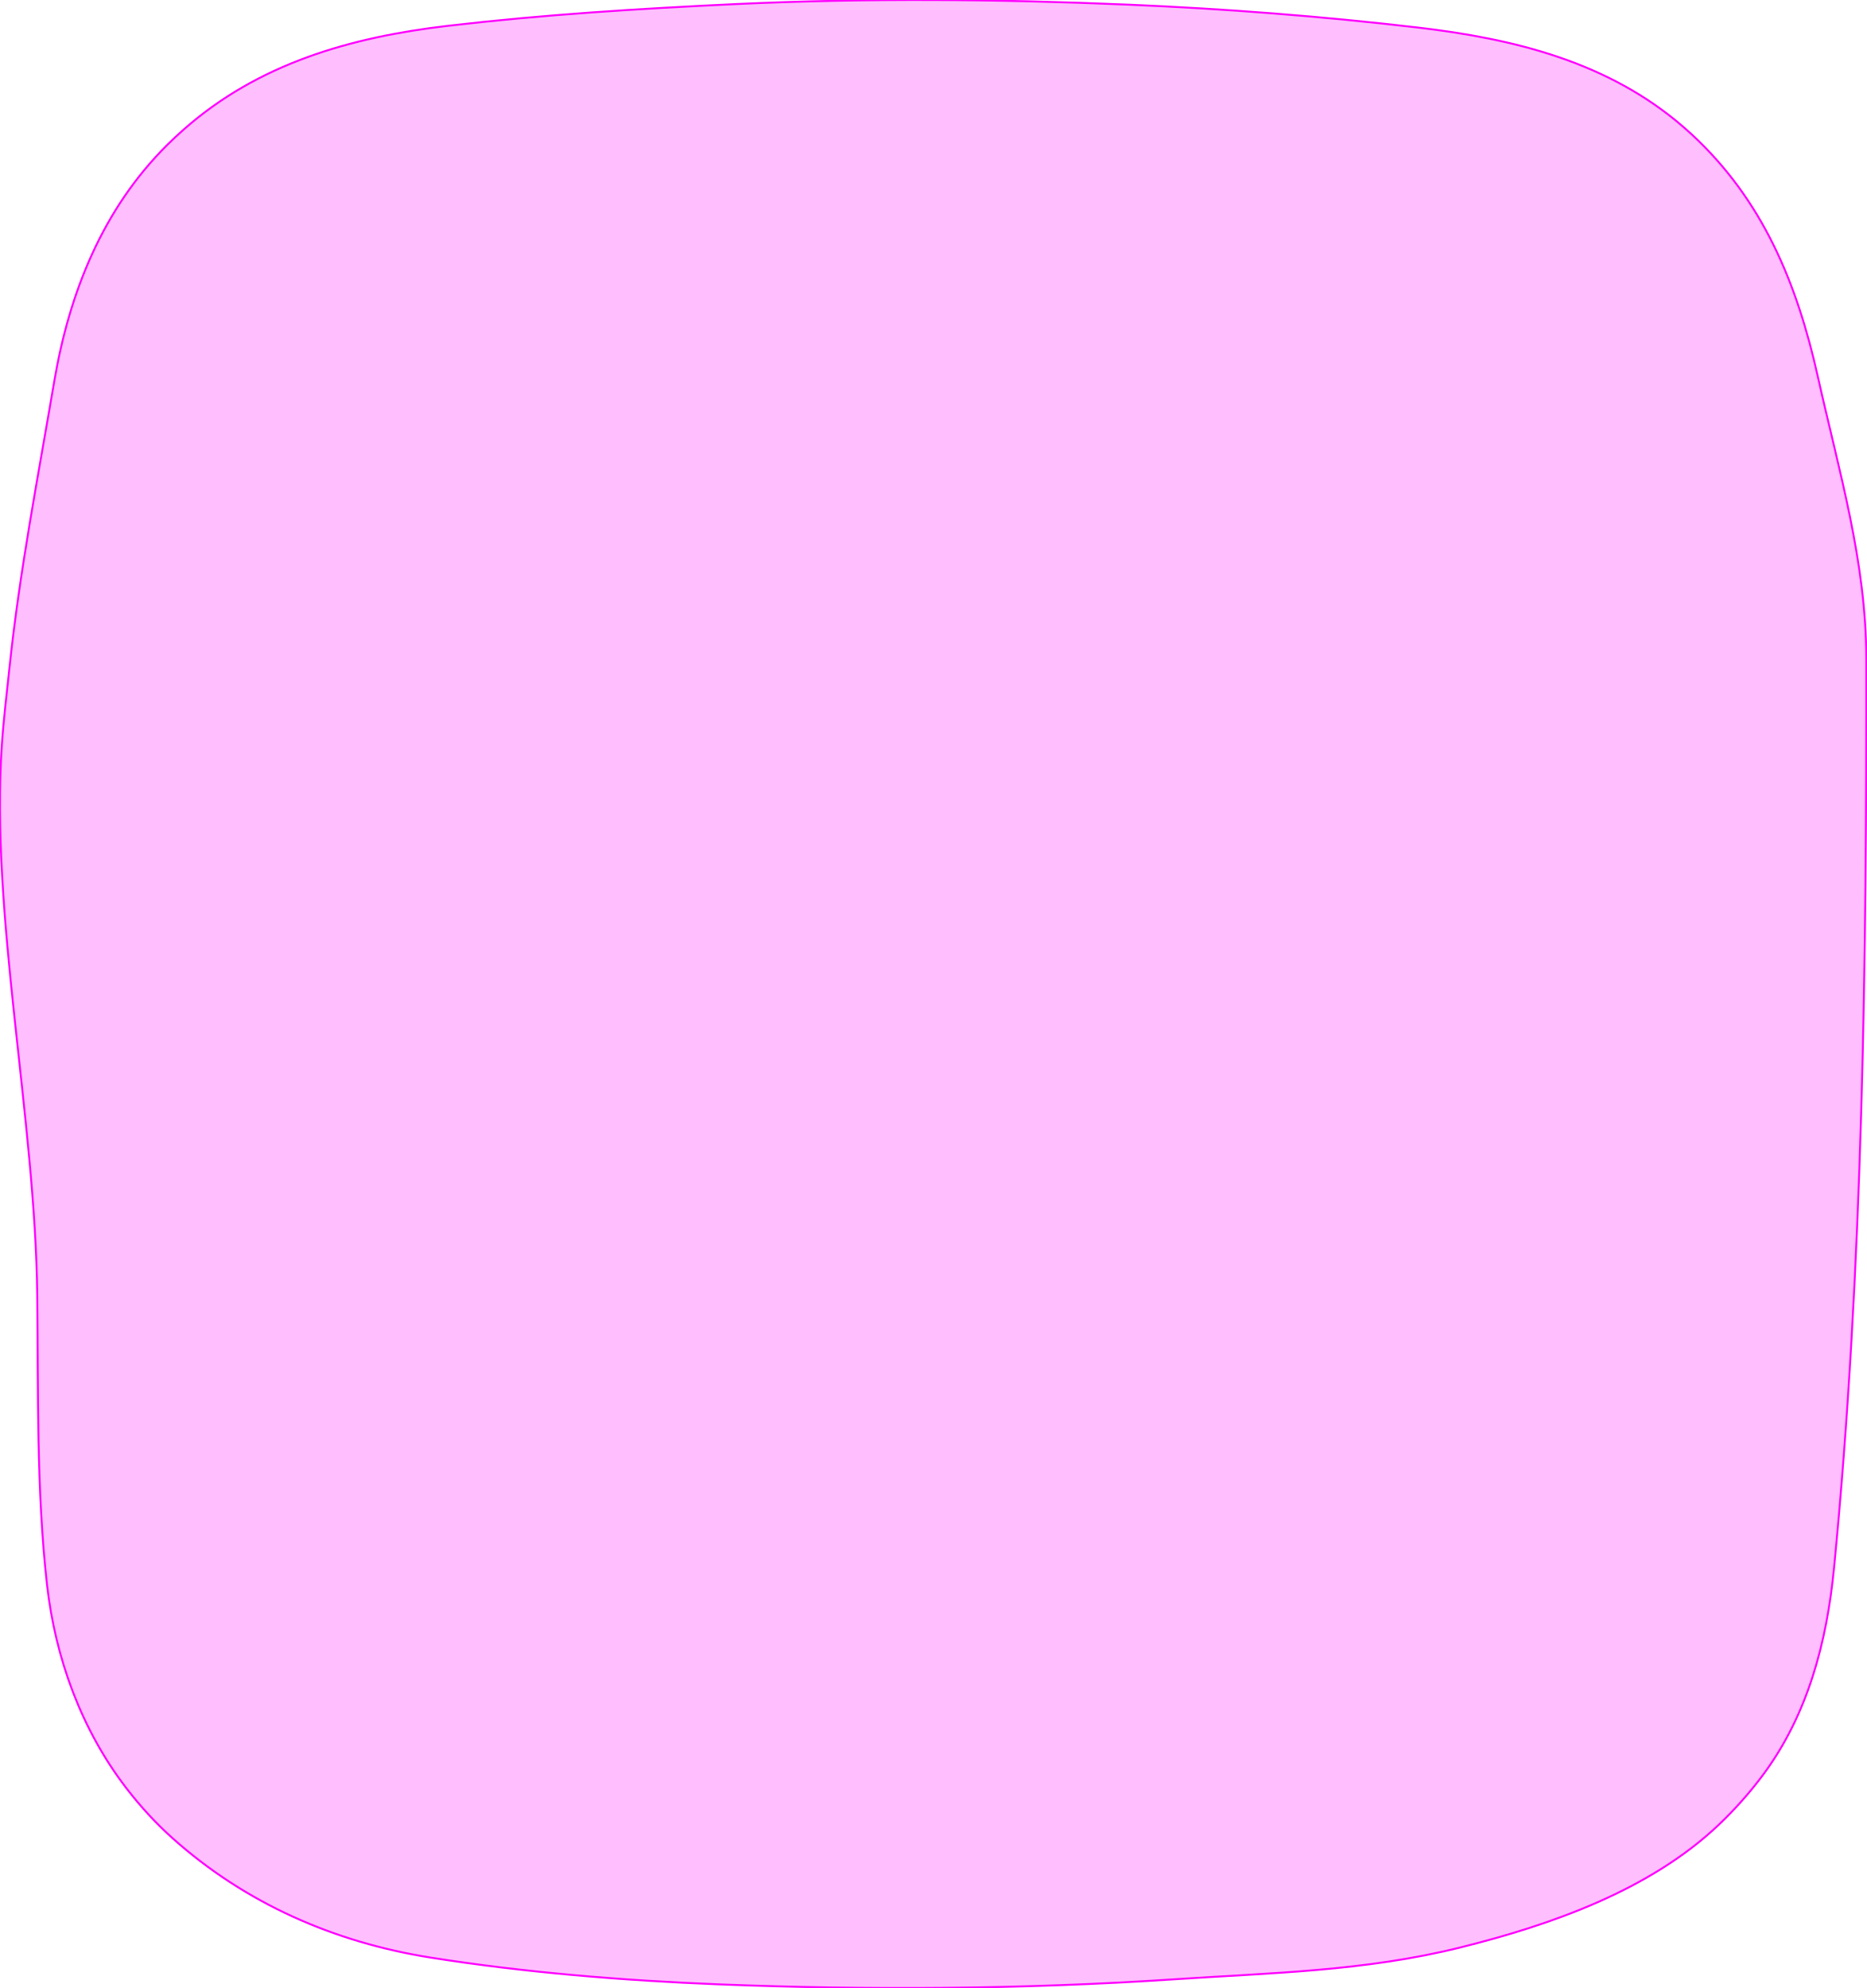
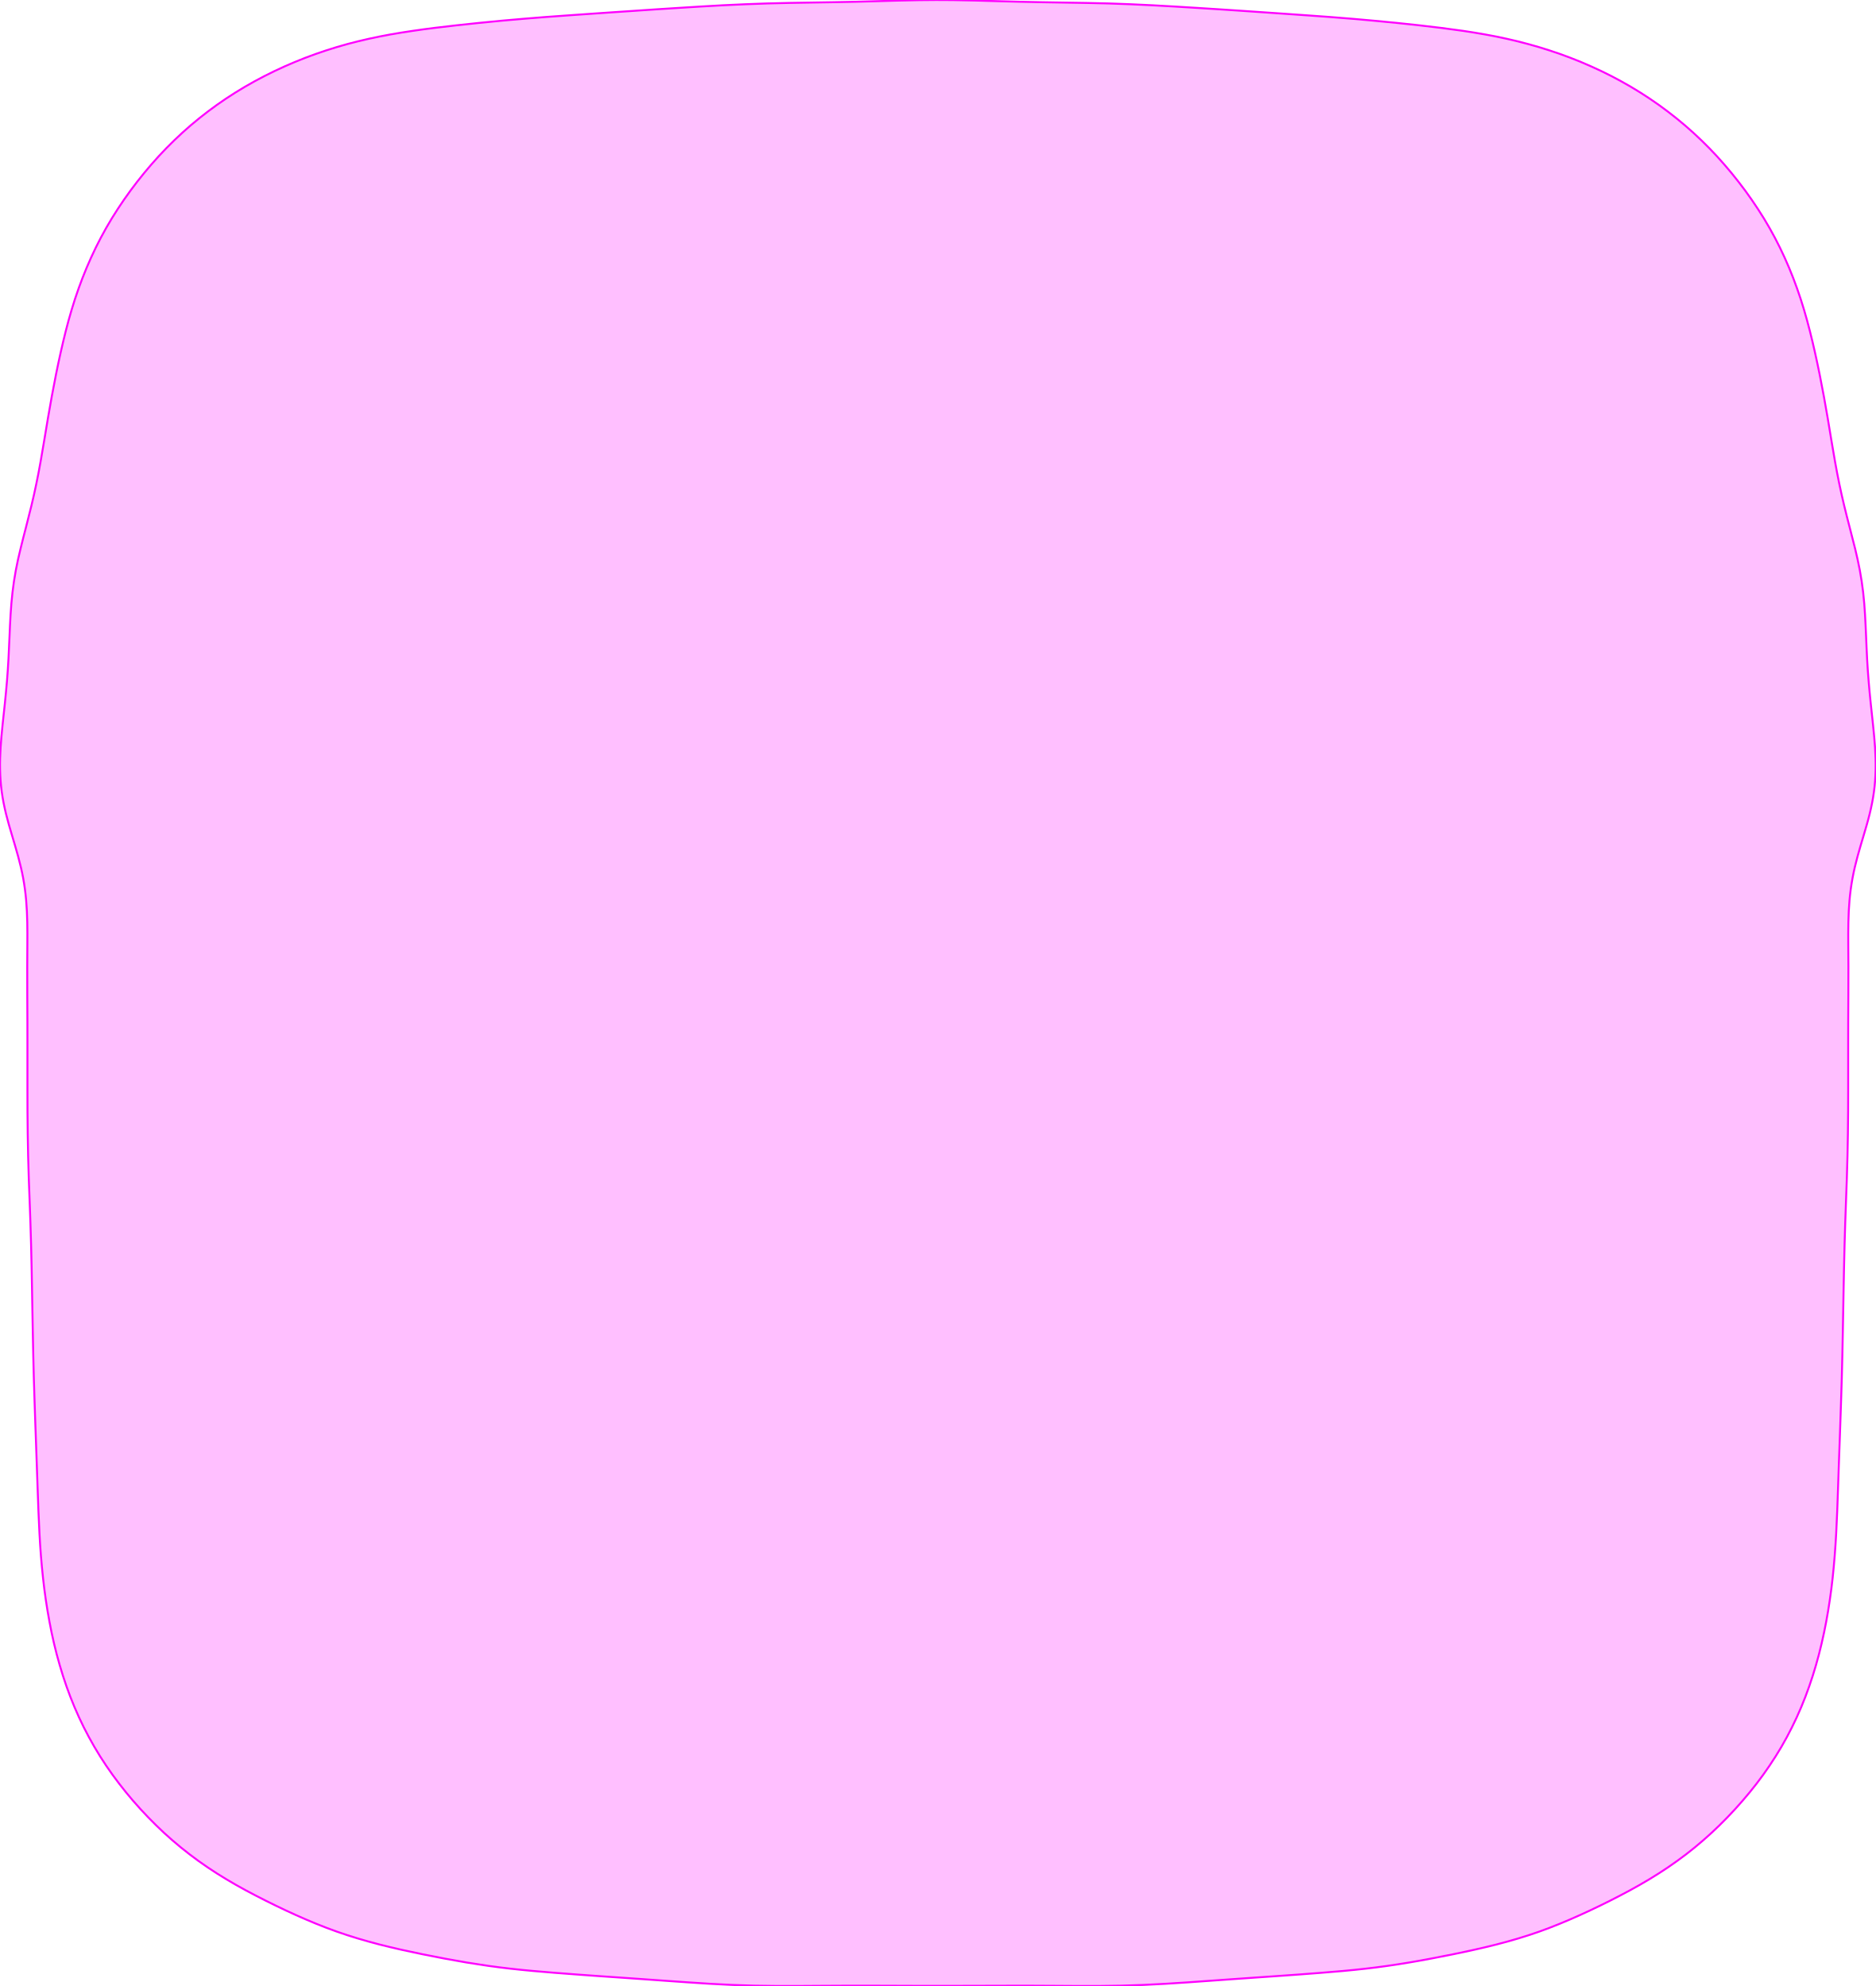
- <svg xmlns="http://www.w3.org/2000/svg" version="1.1" width="67.172mm" height="71.547mm" viewBox="0 0 67.172 71.547">
-   <path d="M 26.486,0.147 C 23.03,0.309 19.553,0.527 16.116,0.93 C 12.616,1.341 9.3,2.285 6.605,4.667 C 6.407,4.842 6.209,5.027 6.021,5.213 C 3.692,7.527 2.495,10.534 1.953,13.725 C 1.375,17.128 0.706,20.563 0.345,23.996 C 0.248,24.923 0.132,25.851 0.069,26.782 C -0.351,32.95 1.271,40.218 1.341,46.637 C 1.379,50.072 1.309,53.614 1.692,57.029 C 1.99,59.678 2.935,62.27 4.572,64.386 C 5.061,65.019 5.604,65.612 6.199,66.146 C 8.831,68.505 12.037,69.902 15.497,70.452 C 18.867,70.987 22.439,71.28 25.849,71.415 C 31.256,71.629 36.844,71.595 42.244,71.235 C 45.754,71.001 49.112,70.944 52.552,70.09 C 55.817,69.279 59.371,68.033 61.853,65.68 C 62.434,65.129 62.968,64.529 63.446,63.888 C 65.071,61.707 65.751,59.094 66.011,56.422 C 67.057,45.691 67.181,34.398 67.172,23.726 C 67.169,20.21 66.19,16.973 65.424,13.542 C 64.679,10.204 63.447,7.202 60.885,4.834 C 60.787,4.743 60.687,4.654 60.586,4.567 C 57.875,2.219 54.48,1.395 51.006,0.988 C 47.562,0.586 44.105,0.317 40.641,0.169 C 35.929,-0.032 31.198,-0.072 26.486,0.147 Z" style="fill:#ff00ff;fill-opacity:0.25;stroke:#ff00ff;stroke-width:0.265;vector-effect:non-scaling-stroke" />
+ <svg xmlns="http://www.w3.org/2000/svg" version="1.1" width="67.476mm" height="71.461mm" viewBox="0 0 67.476 71.461">
+   <path d="M 31.601,0.041 C 31.322,0.049 31.081,0.056 30.801,0.063 C 30.512,0.07 30.291,0.074 30.002,0.079 C 29.709,0.085 29.494,0.088 29.202,0.092 C 28.943,0.096 28.66,0.101 28.402,0.105 C 28.116,0.111 27.888,0.116 27.602,0.124 C 27.331,0.132 27.074,0.141 26.803,0.153 C 26.544,0.164 26.262,0.177 26.003,0.19 C 25.727,0.205 25.482,0.219 25.205,0.235 C 24.967,0.249 24.644,0.27 24.406,0.285 C 24.131,0.302 23.883,0.318 23.608,0.336 C 23.38,0.351 23.037,0.374 22.81,0.39 C 22.482,0.411 22.339,0.421 22.012,0.444 C 21.745,0.462 21.48,0.481 21.213,0.499 C 20.951,0.517 20.678,0.536 20.415,0.555 C 20.136,0.575 19.897,0.592 19.617,0.613 C 19.364,0.633 19.073,0.656 18.82,0.677 C 18.541,0.7 18.302,0.721 18.023,0.747 C 17.769,0.771 17.481,0.799 17.227,0.825 C 16.958,0.852 16.7,0.879 16.431,0.91 C 16.18,0.938 15.889,0.972 15.637,1.003 C 15.373,1.036 15.107,1.072 14.844,1.111 C 14.585,1.149 14.313,1.192 14.055,1.238 C 13.791,1.286 13.532,1.337 13.27,1.395 C 13.01,1.453 12.751,1.516 12.493,1.586 C 12.237,1.656 11.98,1.733 11.727,1.816 C 11.473,1.899 11.223,1.988 10.973,2.084 C 10.722,2.181 10.481,2.281 10.235,2.391 C 9.992,2.5 9.75,2.615 9.514,2.737 C 9.273,2.86 9.045,2.985 8.812,3.122 C 8.583,3.256 8.356,3.398 8.134,3.546 C 7.909,3.696 7.698,3.846 7.482,4.01 C 7.271,4.17 7.061,4.339 6.859,4.511 C 6.655,4.686 6.461,4.863 6.268,5.05 C 6.077,5.234 5.889,5.427 5.709,5.622 C 5.529,5.818 5.354,6.021 5.185,6.226 C 5.017,6.431 4.851,6.644 4.694,6.858 C 4.538,7.071 4.383,7.294 4.239,7.516 C 4.092,7.74 3.955,7.965 3.822,8.198 C 3.691,8.429 3.565,8.667 3.448,8.905 C 3.331,9.145 3.22,9.388 3.117,9.633 C 3.014,9.879 2.917,10.129 2.828,10.379 C 2.737,10.633 2.656,10.881 2.579,11.139 C 2.501,11.398 2.433,11.649 2.366,11.911 C 2.301,12.167 2.239,12.431 2.181,12.689 C 2.122,12.951 2.068,13.208 2.015,13.471 C 1.962,13.732 1.912,13.995 1.864,14.257 C 1.815,14.522 1.77,14.779 1.725,15.045 C 1.673,15.344 1.643,15.534 1.593,15.834 C 1.549,16.095 1.505,16.362 1.458,16.622 C 1.409,16.895 1.364,17.137 1.307,17.408 C 1.251,17.678 1.197,17.921 1.132,18.189 C 1.066,18.463 1.008,18.691 0.937,18.964 C 0.874,19.209 0.799,19.494 0.74,19.74 C 0.674,20.01 0.62,20.248 0.569,20.521 C 0.519,20.789 0.481,21.041 0.45,21.312 C 0.418,21.582 0.398,21.838 0.381,22.109 C 0.364,22.371 0.353,22.645 0.342,22.908 C 0.329,23.198 0.321,23.418 0.305,23.707 C 0.289,23.992 0.274,24.221 0.251,24.505 C 0.228,24.781 0.204,25.027 0.176,25.302 C 0.174,25.323 0.094,26.076 0.091,26.097 C 0.065,26.358 0.038,26.633 0.022,26.894 C 0.005,27.166 -0.004,27.422 0.002,27.694 C 0.008,27.965 0.027,28.222 0.063,28.491 C 0.1,28.763 0.15,29.009 0.214,29.276 C 0.28,29.545 0.35,29.782 0.429,30.047 C 0.507,30.314 0.58,30.546 0.652,30.815 C 0.724,31.081 0.782,31.323 0.833,31.594 C 0.882,31.864 0.916,32.113 0.94,32.386 C 0.964,32.655 0.975,32.916 0.981,33.185 C 0.987,33.447 0.985,33.724 0.984,33.985 C 0.982,34.55 0.981,34.22 0.98,34.785 C 0.978,35.452 0.984,36.118 0.986,36.785 C 0.987,37.094 0.987,37.276 0.987,37.585 C 0.987,37.615 0.987,38.355 0.987,38.385 C 0.987,38.489 0.987,39.081 0.987,39.185 C 0.988,39.46 0.988,39.71 0.989,39.985 C 0.991,40.261 0.993,40.509 0.997,40.785 C 1.001,41.046 1.006,41.324 1.012,41.585 C 1.019,41.87 1.026,42.099 1.035,42.385 C 1.044,42.663 1.054,42.906 1.065,43.184 C 1.076,43.479 1.084,43.688 1.094,43.984 C 1.103,44.264 1.111,44.503 1.118,44.783 C 1.125,45.044 1.132,45.322 1.137,45.583 C 1.144,45.887 1.147,46.079 1.152,46.383 C 1.164,47.035 1.155,46.53 1.166,47.183 C 1.17,47.419 1.176,47.746 1.181,47.983 C 1.186,48.243 1.191,48.522 1.197,48.782 C 1.203,49.077 1.208,49.287 1.217,49.582 C 1.224,49.824 1.234,50.14 1.242,50.382 C 1.251,50.656 1.259,50.907 1.269,51.181 C 1.279,51.464 1.287,51.698 1.298,51.981 C 1.308,52.26 1.317,52.501 1.326,52.78 C 1.345,53.316 1.335,53.044 1.354,53.58 C 1.363,53.844 1.372,54.115 1.383,54.379 C 1.394,54.646 1.405,54.912 1.42,55.178 C 1.434,55.442 1.451,55.713 1.472,55.977 C 1.493,56.241 1.518,56.51 1.547,56.773 C 1.576,57.038 1.609,57.303 1.648,57.567 C 1.687,57.829 1.731,58.096 1.78,58.356 C 1.828,58.616 1.883,58.88 1.944,59.139 C 2.005,59.398 2.072,59.656 2.147,59.912 C 2.22,60.165 2.303,60.426 2.39,60.674 C 2.478,60.925 2.575,61.176 2.678,61.421 C 2.781,61.666 2.893,61.909 3.012,62.148 C 3.13,62.384 3.259,62.623 3.392,62.851 C 3.526,63.081 3.668,63.308 3.817,63.529 C 3.965,63.749 4.123,63.967 4.285,64.178 C 4.445,64.387 4.617,64.599 4.789,64.798 C 4.962,64.999 5.145,65.198 5.329,65.389 C 5.512,65.578 5.707,65.77 5.9,65.949 C 6.097,66.13 6.296,66.304 6.504,66.473 C 6.709,66.641 6.923,66.805 7.138,66.96 C 7.357,67.118 7.573,67.264 7.801,67.409 C 8.026,67.552 8.254,67.689 8.486,67.821 C 8.721,67.955 8.95,68.078 9.19,68.202 C 9.419,68.322 9.672,68.448 9.904,68.561 C 10.142,68.677 10.388,68.793 10.629,68.901 C 10.869,69.009 11.12,69.118 11.364,69.217 C 11.614,69.319 11.856,69.412 12.111,69.502 C 12.364,69.592 12.614,69.673 12.871,69.75 C 13.124,69.826 13.386,69.899 13.642,69.965 C 13.907,70.033 14.153,70.091 14.42,70.152 C 14.672,70.208 14.949,70.267 15.202,70.319 C 15.455,70.371 15.733,70.425 15.987,70.473 C 16.253,70.523 16.508,70.569 16.775,70.614 C 17.037,70.657 17.302,70.698 17.565,70.736 C 17.836,70.774 18.087,70.806 18.359,70.837 C 18.63,70.868 18.883,70.893 19.155,70.918 C 19.417,70.942 19.689,70.965 19.952,70.986 C 20.195,71.006 20.507,71.029 20.75,71.047 C 21.035,71.069 21.262,71.085 21.547,71.105 C 21.813,71.123 22.079,71.142 22.346,71.16 C 22.497,71.171 22.992,71.206 23.143,71.216 C 23.527,71.243 23.558,71.246 23.942,71.273 C 24.204,71.292 24.477,71.311 24.739,71.329 C 25.003,71.347 25.274,71.365 25.538,71.381 C 25.805,71.397 26.069,71.41 26.337,71.422 C 26.607,71.433 26.866,71.442 27.136,71.449 C 27.409,71.455 27.664,71.459 27.936,71.46 C 28.21,71.462 28.463,71.461 28.736,71.46 C 28.889,71.459 29.384,71.456 29.536,71.455 C 29.804,71.453 30.068,71.452 30.336,71.451 C 30.601,71.45 30.871,71.45 31.136,71.45 C 31.433,71.45 31.64,71.451 31.936,71.452 C 32.339,71.453 32.334,71.454 32.736,71.455 C 33.013,71.456 33.259,71.456 33.536,71.456 C 33.669,71.456 33.803,71.456 33.936,71.456 C 34.216,71.456 34.456,71.456 34.736,71.455 C 35.098,71.454 35.175,71.454 35.536,71.453 C 35.838,71.451 36.035,71.451 36.336,71.451 C 36.598,71.45 36.874,71.451 37.136,71.451 C 37.406,71.452 37.666,71.454 37.936,71.455 C 38.051,71.456 38.621,71.459 38.736,71.46 C 39.008,71.461 39.265,71.462 39.536,71.46 C 39.81,71.458 40.062,71.455 40.336,71.449 C 40.608,71.442 40.864,71.434 41.136,71.422 C 41.404,71.411 41.667,71.397 41.935,71.381 C 42.197,71.366 42.47,71.348 42.733,71.33 C 43.002,71.311 43.261,71.293 43.531,71.273 C 43.899,71.247 43.96,71.242 44.329,71.216 C 44.491,71.205 44.965,71.172 45.127,71.16 C 45.393,71.142 45.659,71.124 45.925,71.105 C 46.209,71.085 46.439,71.069 46.723,71.048 C 46.971,71.03 47.272,71.007 47.521,70.987 C 47.781,70.967 48.058,70.944 48.318,70.92 C 48.59,70.895 48.842,70.87 49.114,70.839 C 49.382,70.809 49.639,70.776 49.907,70.738 C 50.169,70.701 50.437,70.659 50.698,70.615 C 50.967,70.57 51.217,70.525 51.485,70.474 C 51.739,70.426 52.017,70.371 52.27,70.32 C 52.522,70.268 52.802,70.21 53.053,70.153 C 53.318,70.094 53.567,70.035 53.831,69.968 C 54.088,69.902 54.348,69.831 54.602,69.755 C 54.86,69.678 55.108,69.597 55.363,69.508 C 55.619,69.417 55.858,69.325 56.11,69.222 C 56.354,69.123 56.604,69.015 56.845,68.906 C 57.084,68.798 57.333,68.681 57.569,68.566 C 57.8,68.454 58.056,68.325 58.283,68.206 C 58.52,68.083 58.755,67.956 58.986,67.824 C 59.22,67.691 59.444,67.556 59.671,67.411 C 59.898,67.266 60.115,67.12 60.333,66.962 C 60.552,66.805 60.759,66.646 60.968,66.475 C 61.175,66.305 61.374,66.132 61.571,65.951 C 61.768,65.769 61.957,65.584 62.143,65.391 C 62.328,65.2 62.509,65.002 62.683,64.801 C 62.857,64.6 63.028,64.392 63.19,64.182 C 63.352,63.971 63.509,63.755 63.658,63.533 C 63.808,63.312 63.949,63.087 64.084,62.857 C 64.218,62.627 64.346,62.391 64.464,62.153 C 64.584,61.913 64.694,61.674 64.798,61.426 C 64.903,61.177 64.996,60.934 65.085,60.679 C 65.173,60.429 65.254,60.172 65.328,59.917 C 65.403,59.658 65.469,59.406 65.53,59.143 C 65.591,58.885 65.646,58.621 65.695,58.361 C 65.744,58.099 65.788,57.834 65.826,57.572 C 65.865,57.309 65.899,57.042 65.928,56.778 C 65.957,56.512 65.981,56.248 66.002,55.981 C 66.023,55.717 66.04,55.448 66.055,55.183 C 66.069,54.915 66.081,54.653 66.092,54.384 C 66.102,54.116 66.111,53.852 66.121,53.585 C 66.14,53.017 66.128,53.353 66.148,52.785 C 66.158,52.501 66.166,52.27 66.177,51.986 C 66.187,51.697 66.195,51.474 66.205,51.186 C 66.215,50.908 66.223,50.664 66.232,50.387 C 66.24,50.146 66.25,49.827 66.257,49.587 C 66.265,49.288 66.27,49.086 66.277,48.787 C 66.283,48.526 66.288,48.249 66.293,47.987 C 66.298,47.748 66.304,47.427 66.308,47.188 C 66.319,46.622 66.312,46.953 66.322,46.388 C 66.328,46.08 66.331,45.895 66.338,45.588 C 66.343,45.329 66.35,45.047 66.357,44.788 C 66.364,44.512 66.371,44.265 66.381,43.988 C 66.391,43.689 66.399,43.488 66.41,43.189 C 66.42,42.912 66.43,42.666 66.439,42.389 C 66.449,42.1 66.455,41.88 66.462,41.59 C 66.468,41.329 66.474,41.051 66.477,40.79 C 66.481,40.517 66.484,40.263 66.485,39.99 C 66.487,39.713 66.487,39.467 66.487,39.19 C 66.487,39.075 66.487,38.505 66.487,38.39 C 66.487,38.347 66.487,37.633 66.487,37.59 C 66.487,37.278 66.487,37.102 66.488,36.79 C 66.49,36.123 66.497,35.457 66.495,34.79 C 66.493,34.182 66.493,34.598 66.49,33.99 C 66.489,33.729 66.488,33.451 66.494,33.19 C 66.5,32.919 66.511,32.661 66.535,32.391 C 66.56,32.118 66.593,31.869 66.643,31.599 C 66.693,31.328 66.751,31.086 66.823,30.82 C 66.896,30.548 66.967,30.321 67.046,30.052 C 67.124,29.788 67.196,29.548 67.261,29.281 C 67.326,29.014 67.376,28.768 67.413,28.496 C 67.45,28.227 67.468,27.97 67.474,27.699 C 67.48,27.43 67.47,27.167 67.454,26.899 C 67.437,26.637 67.41,26.364 67.383,26.102 C 67.356,25.837 67.326,25.572 67.298,25.307 C 67.27,25.032 67.245,24.786 67.223,24.511 C 67.199,24.227 67.184,23.996 67.168,23.712 C 67.152,23.424 67.144,23.201 67.132,22.913 C 67.12,22.653 67.109,22.374 67.093,22.114 C 67.077,21.843 67.057,21.587 67.026,21.317 C 66.994,21.046 66.957,20.795 66.907,20.526 C 66.856,20.251 66.802,20.017 66.737,19.745 C 66.677,19.5 66.602,19.213 66.539,18.97 C 66.469,18.701 66.408,18.464 66.343,18.194 C 66.279,17.926 66.224,17.683 66.168,17.413 C 66.112,17.143 66.066,16.899 66.017,16.628 C 65.97,16.364 65.927,16.103 65.882,15.839 C 65.832,15.539 65.802,15.35 65.751,15.05 C 65.705,14.782 65.661,14.53 65.612,14.262 C 65.564,14 65.514,13.738 65.461,13.476 C 65.408,13.213 65.354,12.956 65.295,12.694 C 65.238,12.436 65.175,12.171 65.11,11.916 C 65.044,11.655 64.975,11.402 64.898,11.144 C 64.821,10.886 64.741,10.638 64.65,10.384 C 64.562,10.135 64.464,9.881 64.362,9.638 C 64.259,9.392 64.148,9.148 64.031,8.909 C 63.914,8.67 63.789,8.434 63.657,8.202 C 63.523,7.965 63.389,7.748 63.24,7.52 C 63.095,7.297 62.942,7.077 62.785,6.862 C 62.625,6.646 62.465,6.439 62.294,6.231 C 62.125,6.025 61.95,5.823 61.77,5.627 C 61.586,5.427 61.406,5.242 61.211,5.054 C 61.02,4.869 60.821,4.688 60.62,4.515 C 60.418,4.342 60.209,4.174 59.997,4.013 C 59.786,3.852 59.567,3.696 59.346,3.548 C 59.126,3.4 58.898,3.258 58.669,3.123 C 58.44,2.989 58.204,2.859 57.968,2.737 C 57.731,2.616 57.49,2.5 57.247,2.392 C 57.004,2.283 56.757,2.181 56.508,2.085 C 56.257,1.988 56.01,1.901 55.754,1.818 C 55.502,1.735 55.243,1.658 54.988,1.589 C 54.726,1.517 54.476,1.456 54.211,1.397 C 53.948,1.338 53.691,1.287 53.427,1.24 C 53.163,1.192 52.902,1.151 52.637,1.111 C 52.374,1.073 52.108,1.037 51.844,1.004 C 51.586,0.972 51.309,0.939 51.05,0.91 C 50.781,0.88 50.523,0.853 50.254,0.825 C 49.996,0.799 49.717,0.772 49.458,0.748 C 49.183,0.722 48.937,0.7 48.661,0.677 C 48.407,0.656 48.118,0.633 47.864,0.613 C 47.589,0.592 47.341,0.574 47.066,0.555 C 46.815,0.537 46.519,0.516 46.268,0.499 C 46.002,0.481 45.736,0.462 45.47,0.444 C 45.146,0.421 44.995,0.411 44.672,0.389 C 44.438,0.374 44.107,0.352 43.873,0.336 C 43.604,0.319 43.344,0.302 43.075,0.285 C 42.837,0.27 42.514,0.25 42.277,0.236 C 42.002,0.219 41.752,0.205 41.478,0.191 C 41.218,0.177 40.939,0.164 40.679,0.153 C 40.402,0.141 40.157,0.133 39.879,0.124 C 39.599,0.116 39.36,0.111 39.08,0.106 C 38.828,0.101 38.531,0.097 38.28,0.093 C 37.985,0.088 37.774,0.085 37.48,0.08 C 37.194,0.075 36.965,0.07 36.68,0.063 C 36.399,0.057 36.161,0.05 35.88,0.042 C 35.631,0.035 35.33,0.026 35.081,0.019 C 34.808,0.012 34.553,0.007 34.281,0.003 C 33.881,-0.002 33.481,-0.001 33.081,0.005 C 32.797,0.009 32.565,0.014 32.281,0.022 C 32.108,0.026 31.751,0.037 31.601,0.041 Z" style="fill:#ff00ff;fill-opacity:0.25;stroke:#ff00ff;stroke-width:0.265;vector-effect:non-scaling-stroke" />
</svg>
